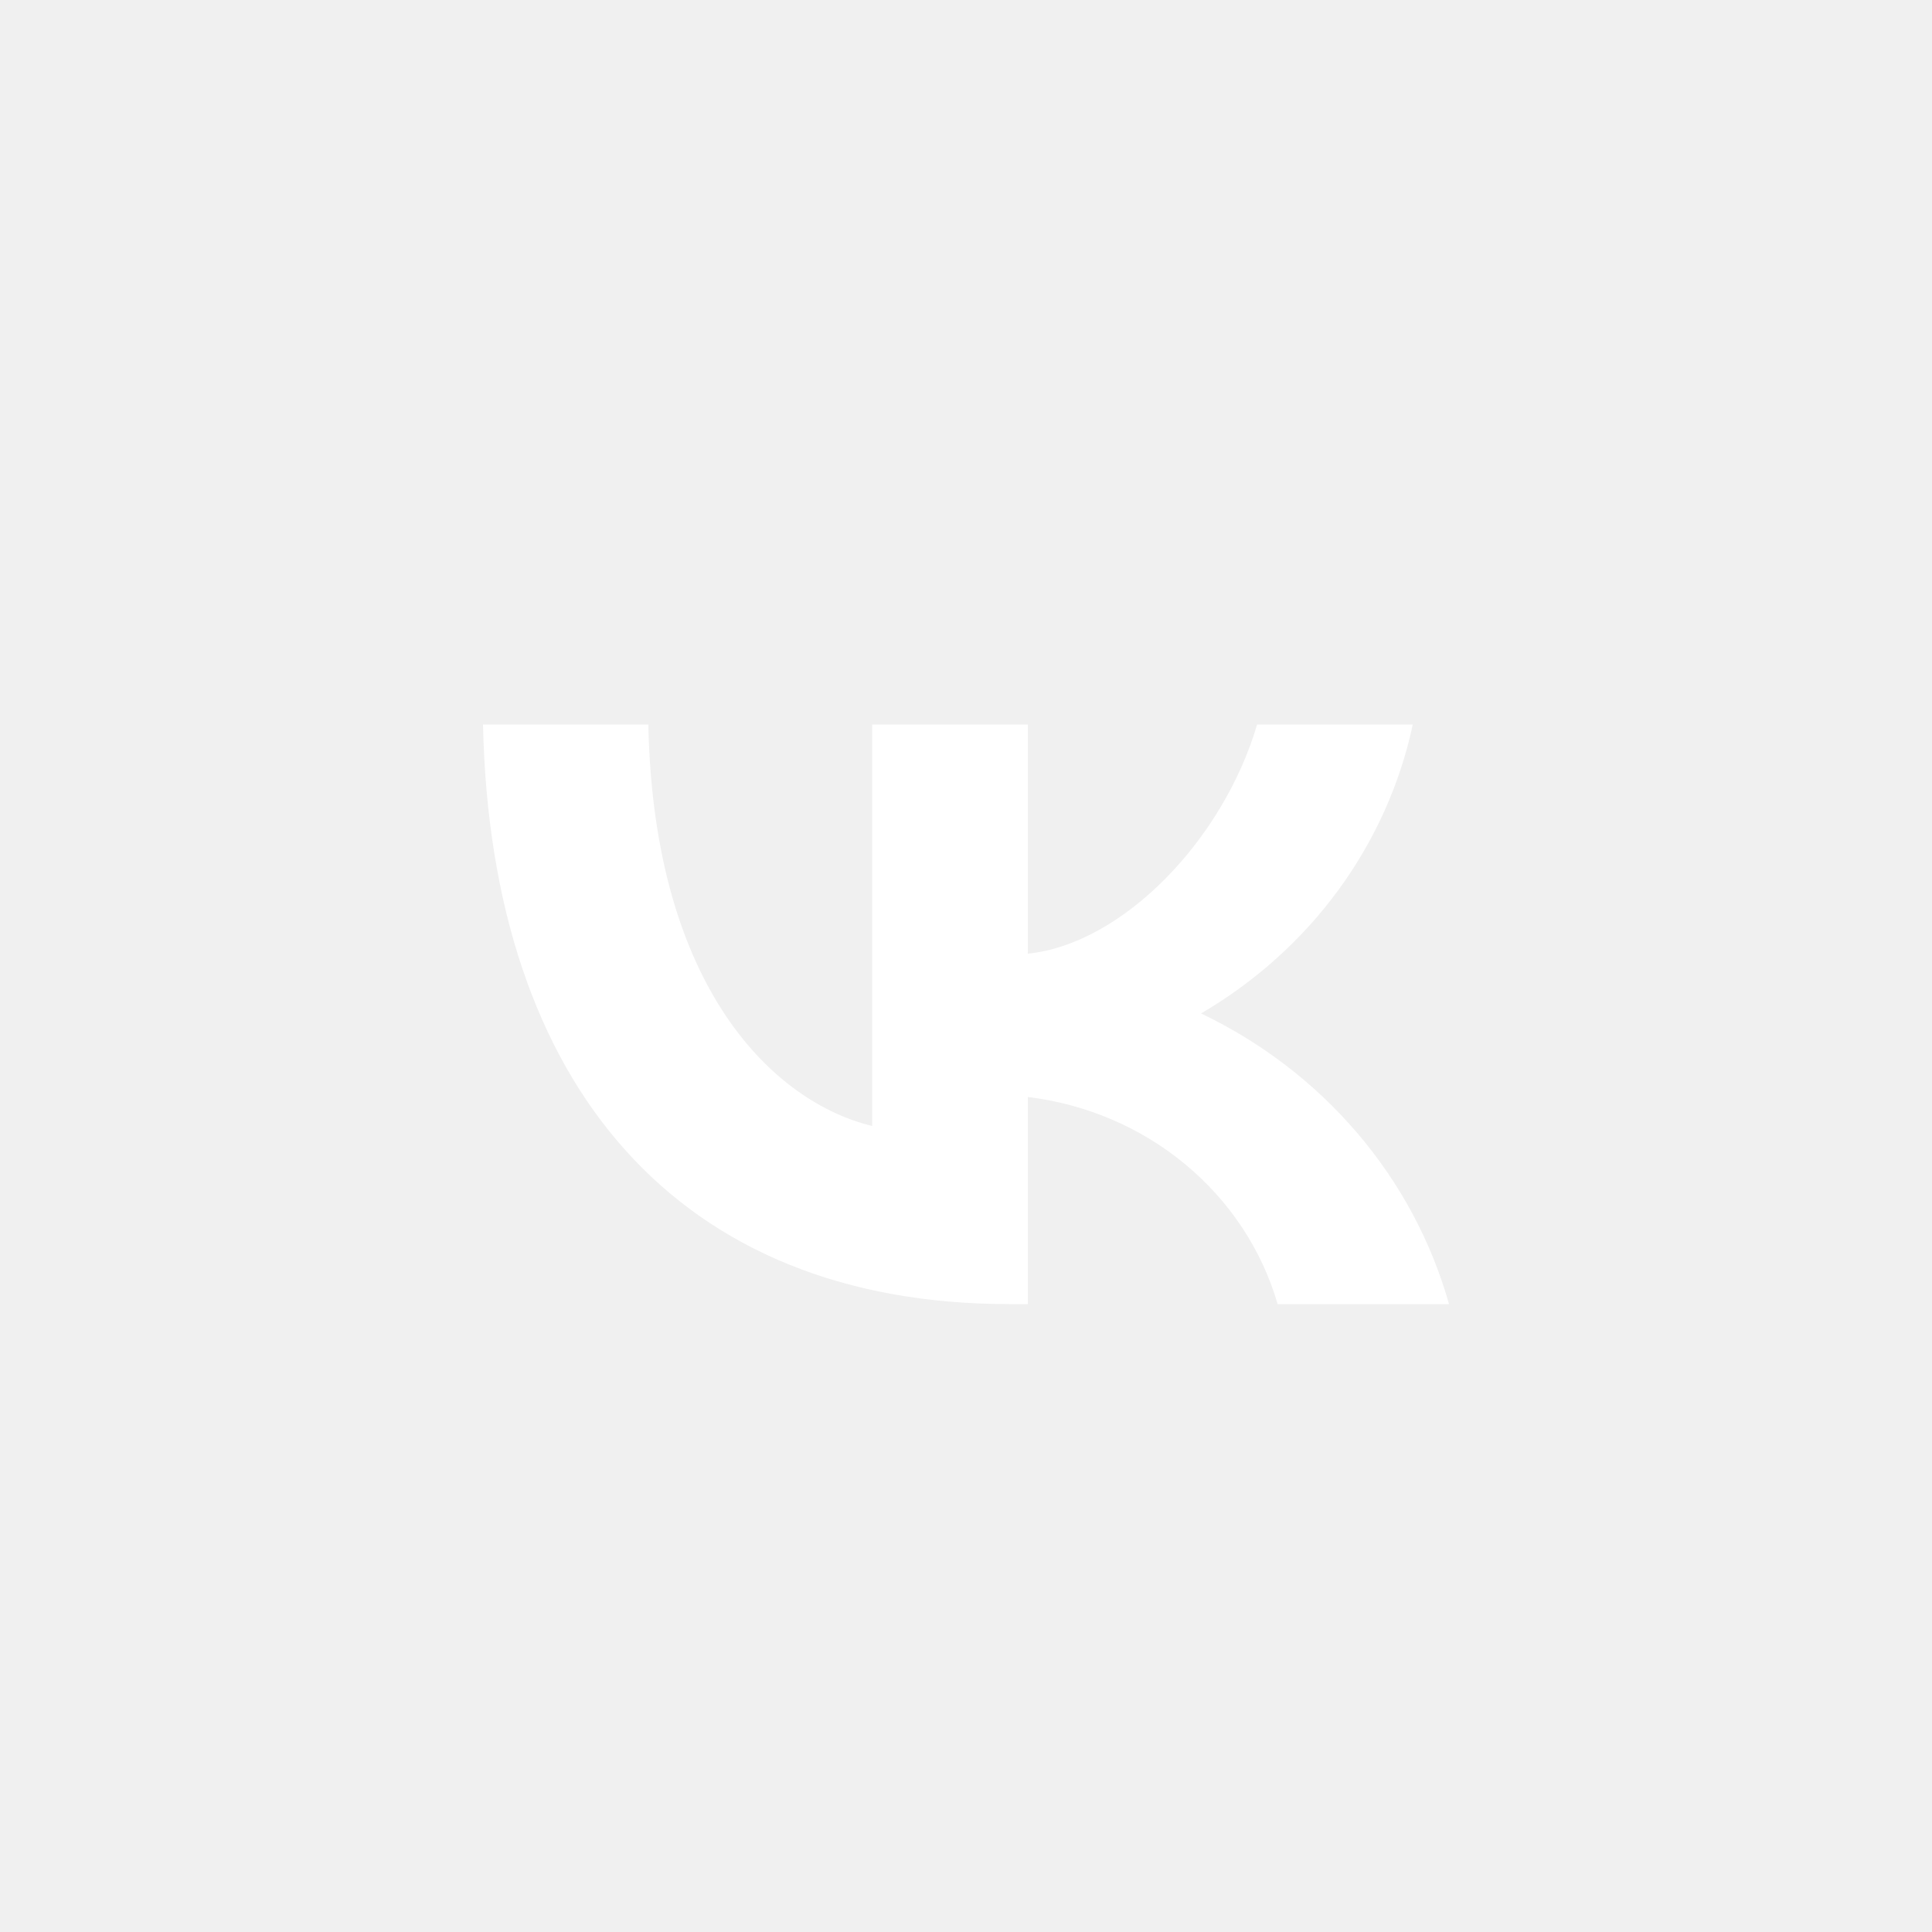
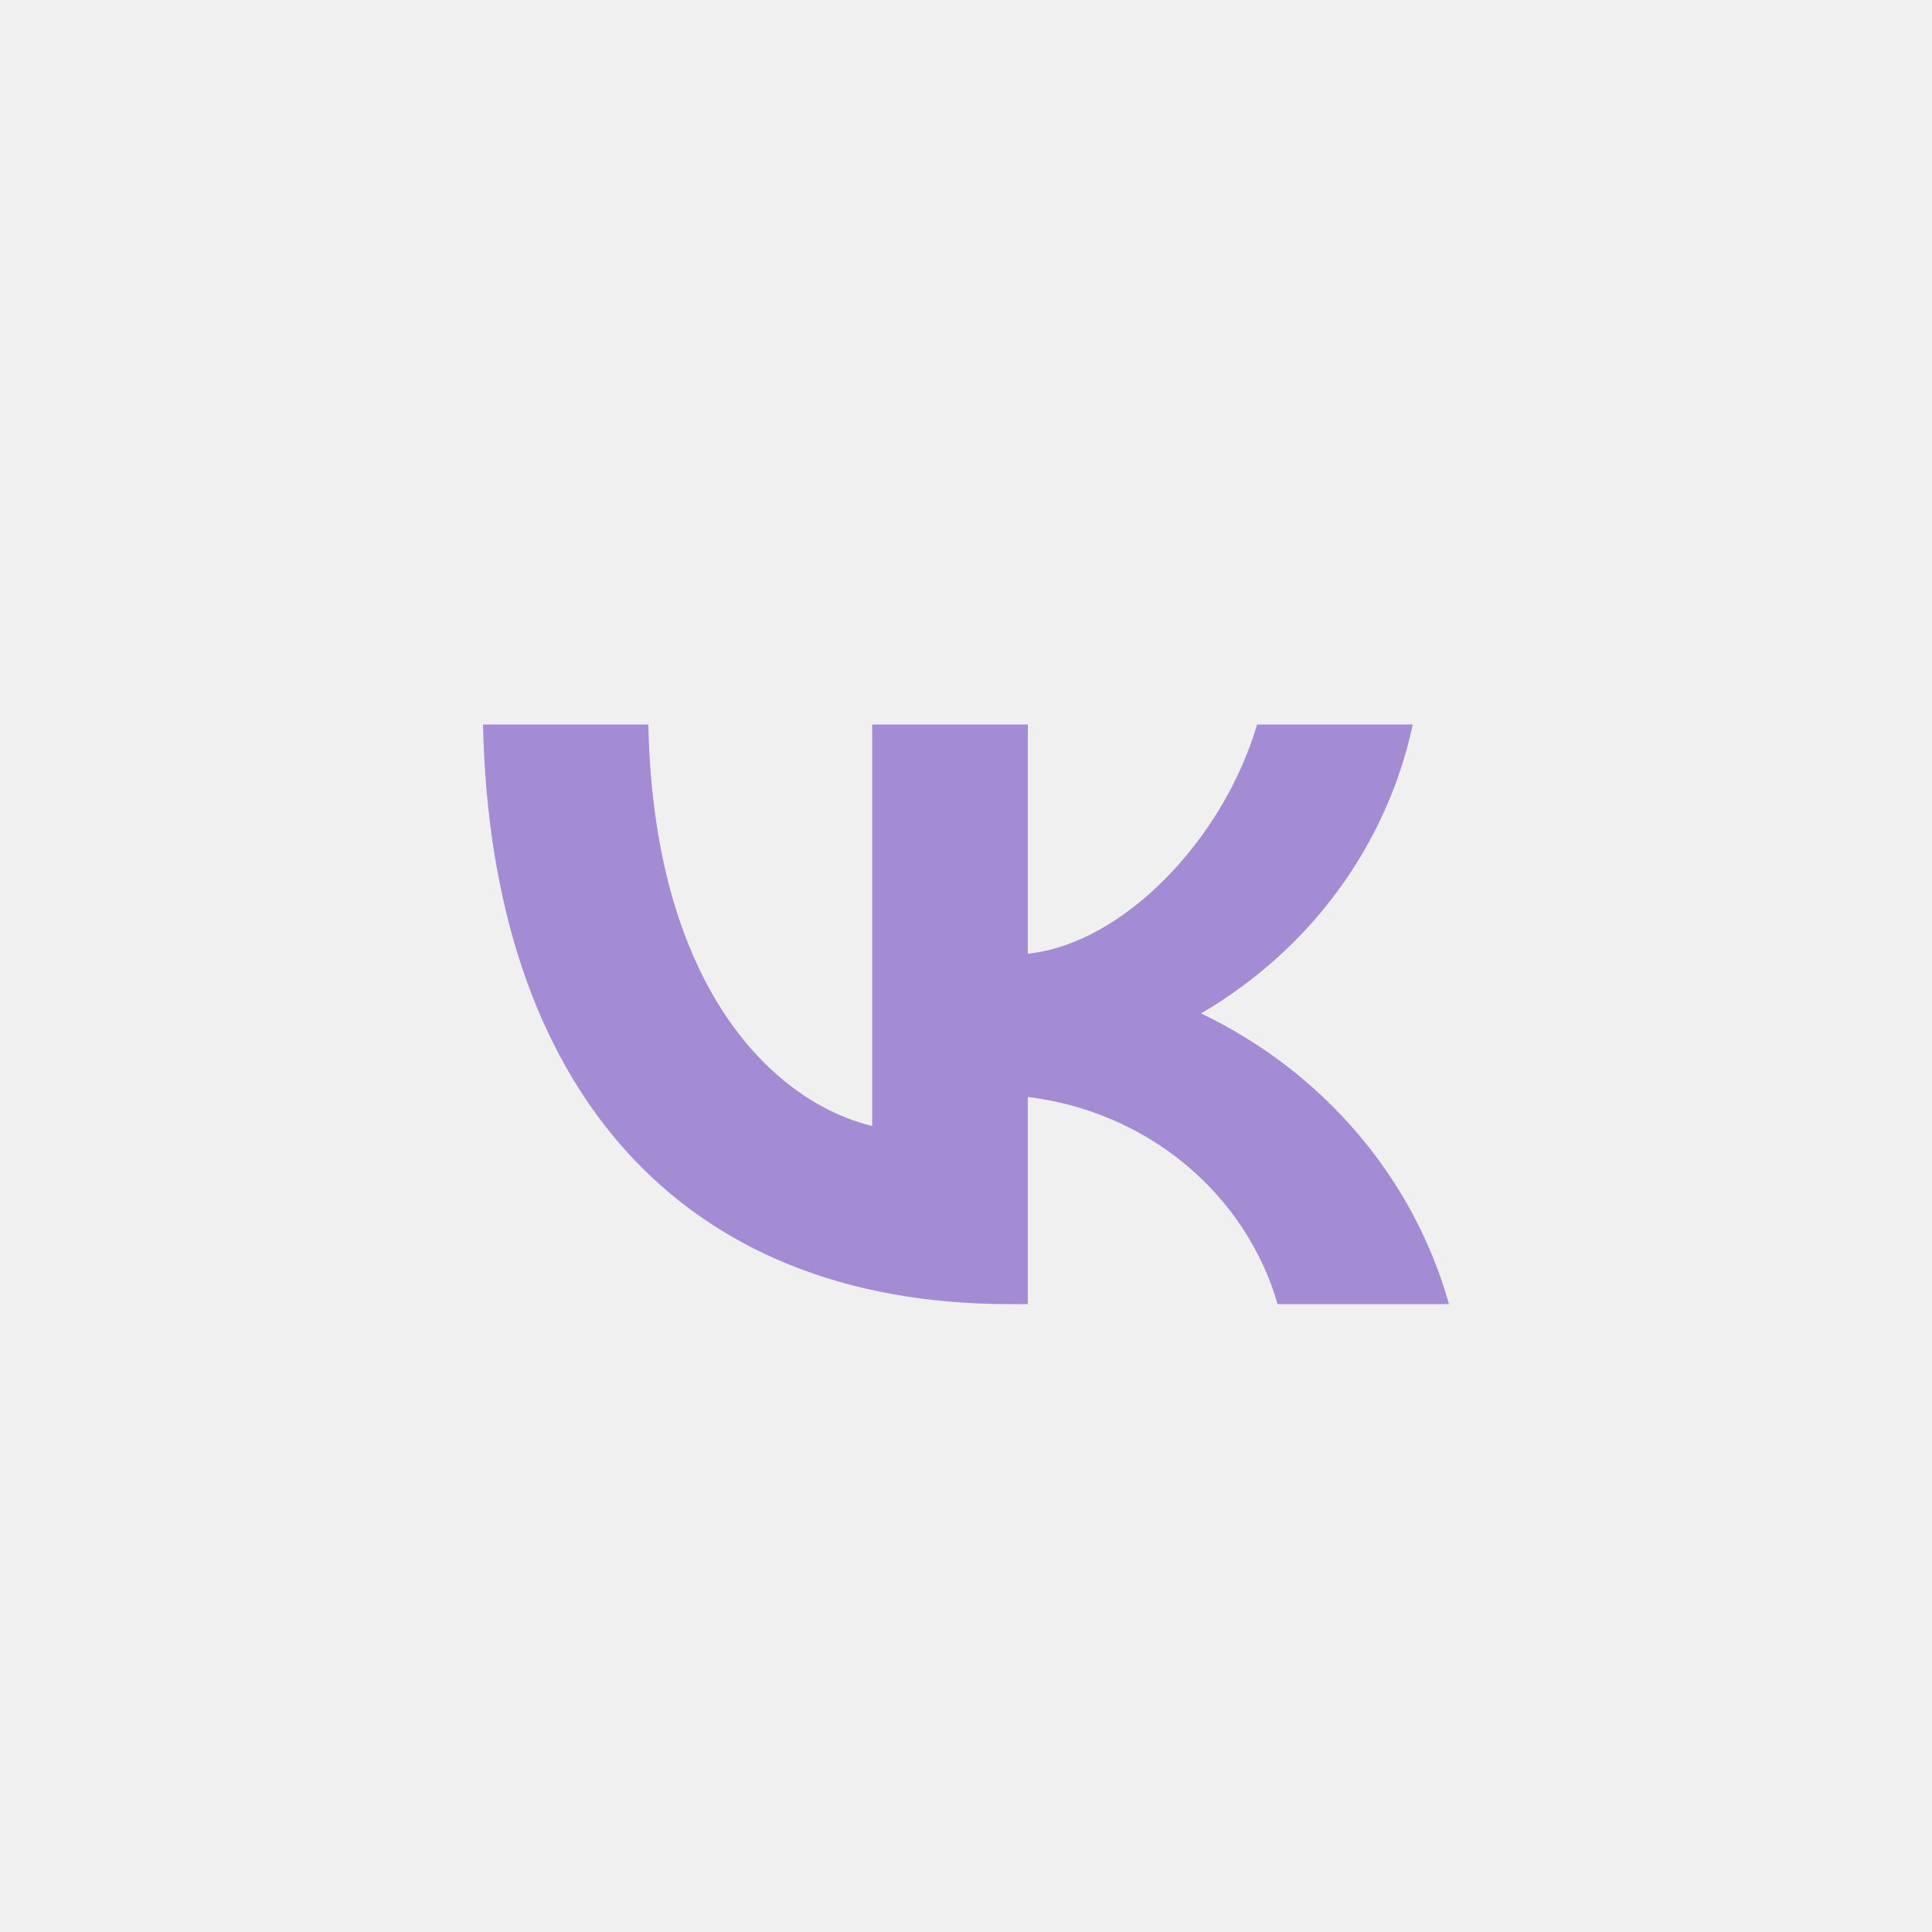
<svg xmlns="http://www.w3.org/2000/svg" width="40" height="40" viewBox="0 0 40 40" fill="none">
-   <path d="M20.893 27C14.06 27 10.162 22.495 10 15H13.423C13.535 20.502 16.059 22.832 18.058 23.312V15H21.28V19.745C23.254 19.541 25.328 17.378 26.027 15H29.25C28.987 16.233 28.461 17.401 27.707 18.431C26.952 19.46 25.985 20.328 24.866 20.982C26.115 21.579 27.219 22.424 28.104 23.462C28.989 24.499 29.635 25.705 30 27H26.452C26.125 25.875 25.459 24.868 24.539 24.105C23.619 23.342 22.486 22.858 21.28 22.712V27H20.893Z" fill="white" />
+   <path d="M20.893 27C14.06 27 10.162 22.495 10 15H13.423C13.535 20.502 16.059 22.832 18.058 23.312V15H21.28V19.745C23.254 19.541 25.328 17.378 26.027 15H29.25C28.987 16.233 28.461 17.401 27.707 18.431C26.952 19.46 25.985 20.328 24.866 20.982C26.115 21.579 27.219 22.424 28.104 23.462C28.989 24.499 29.635 25.705 30 27H26.452C26.125 25.875 25.459 24.868 24.539 24.105C23.619 23.342 22.486 22.858 21.28 22.712V27H20.893Z" fill="#A38CD3" />
</svg>
